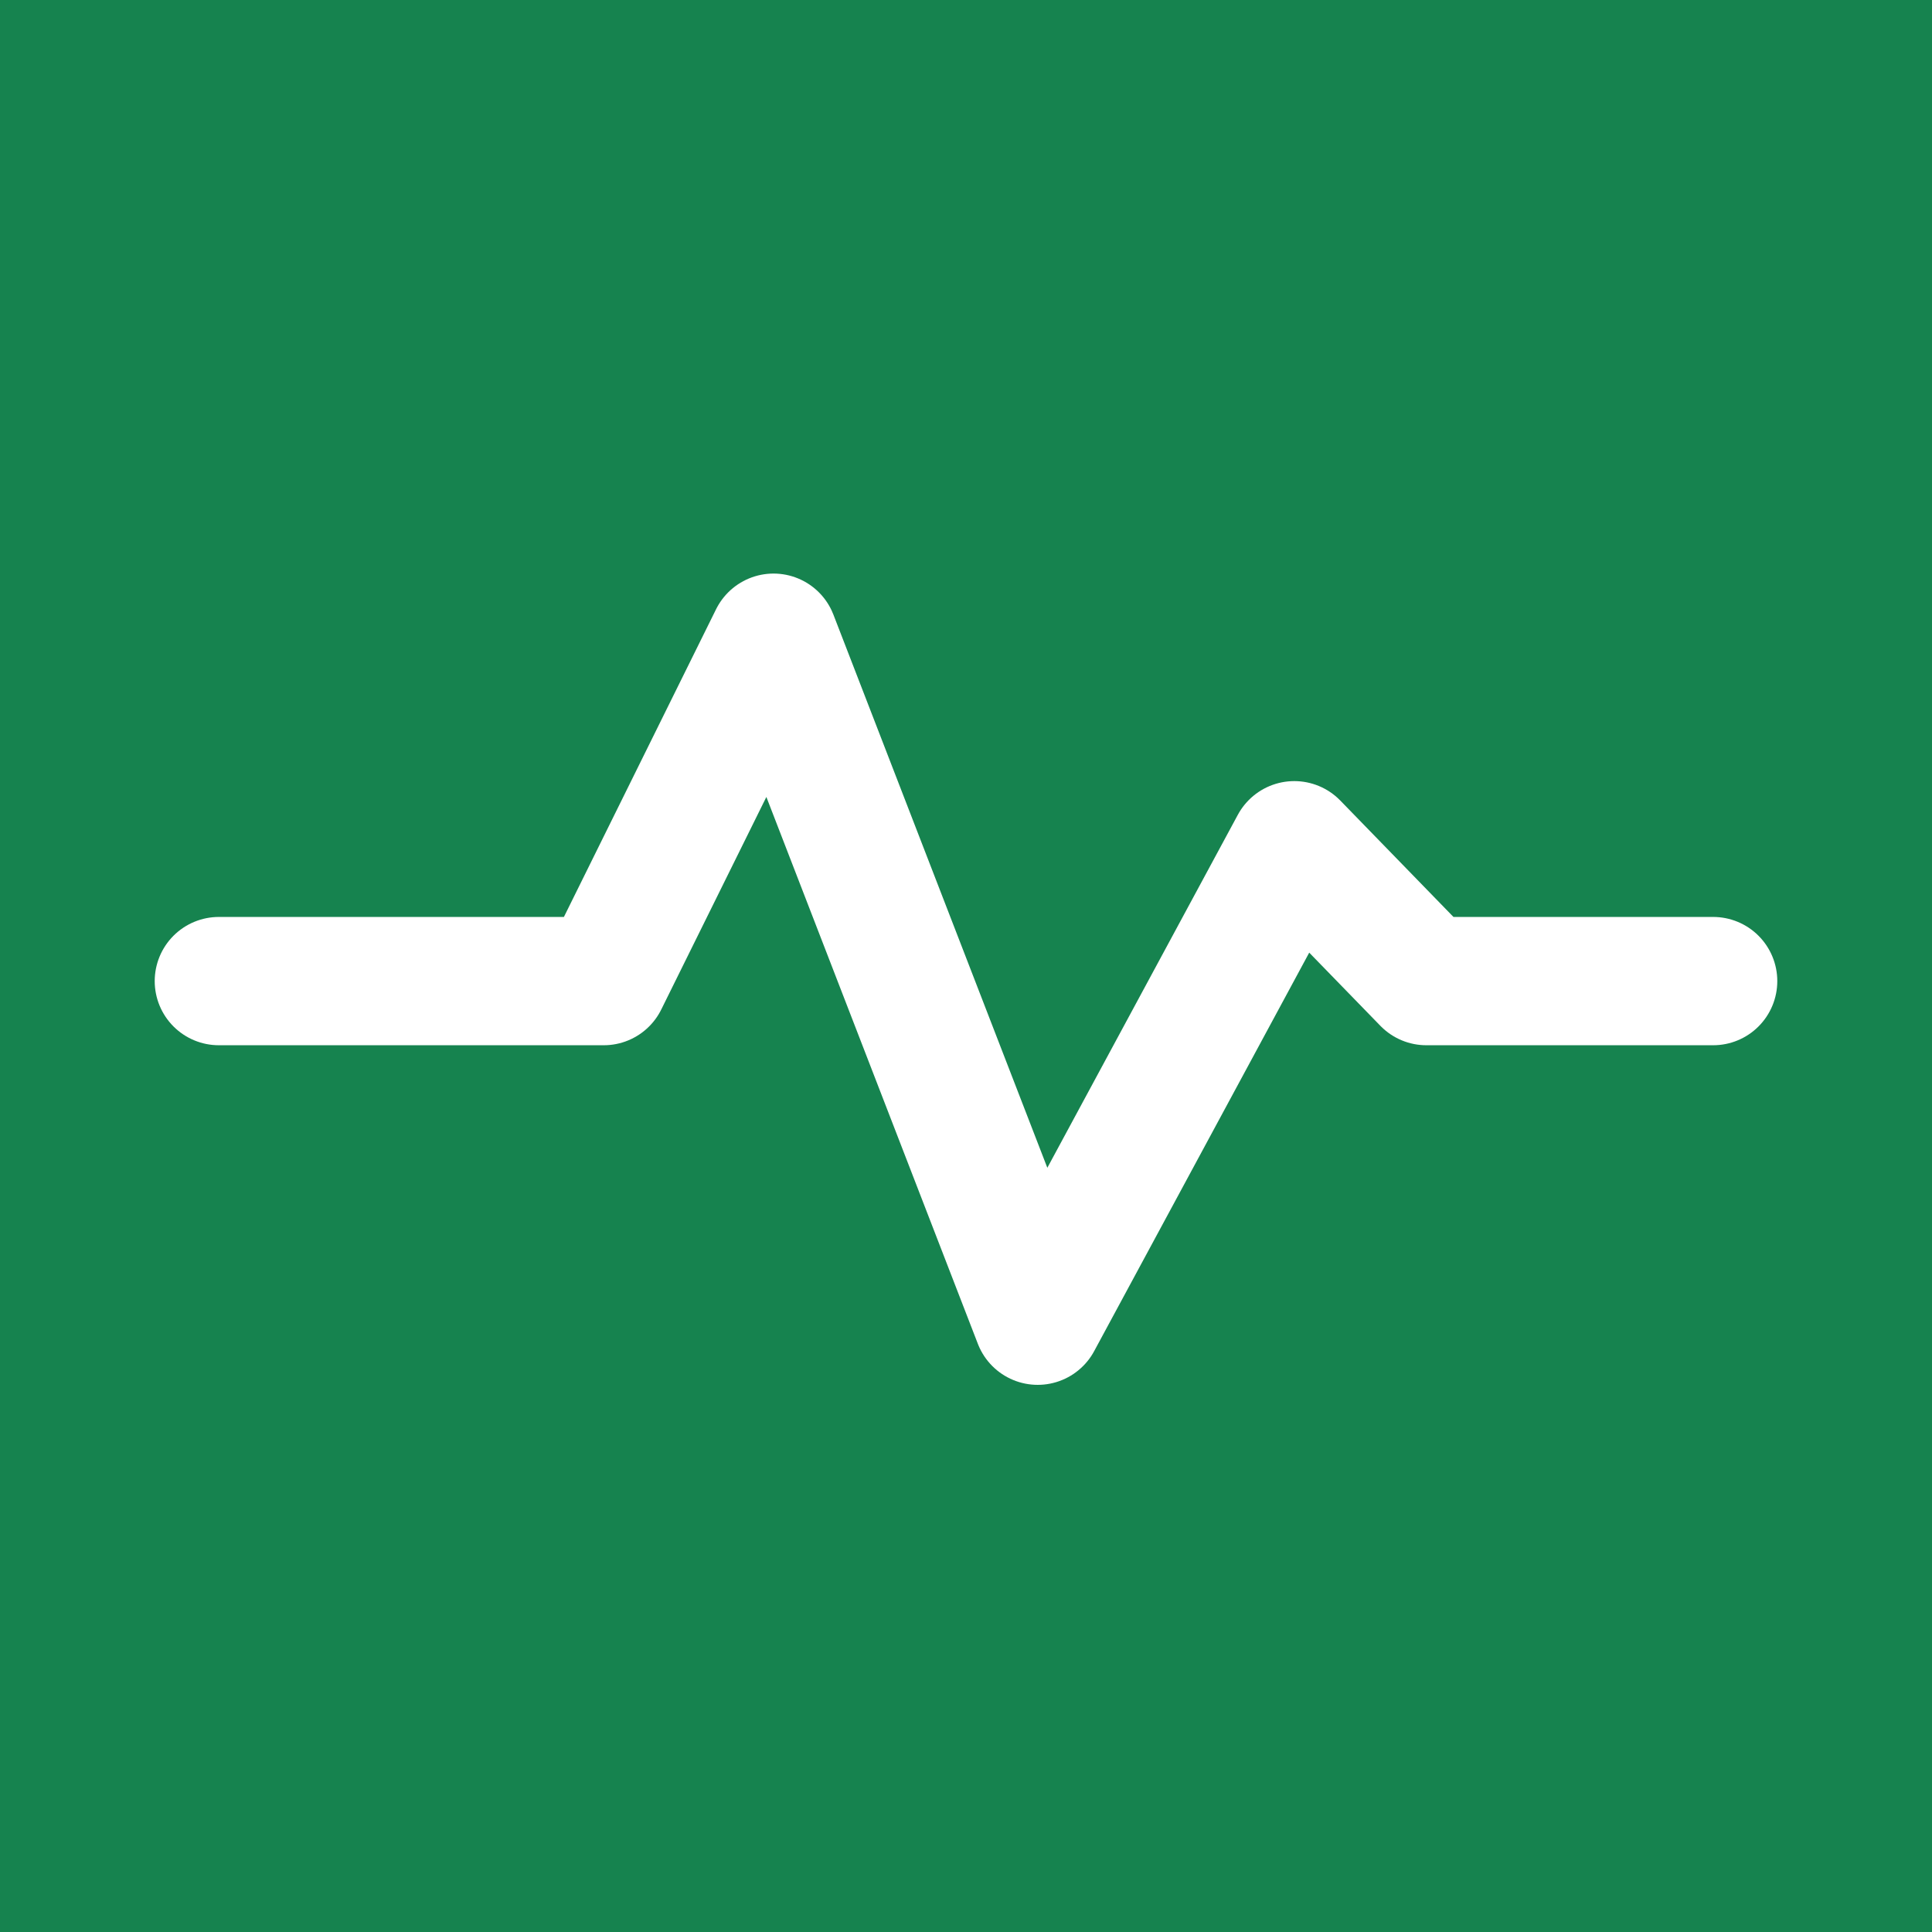
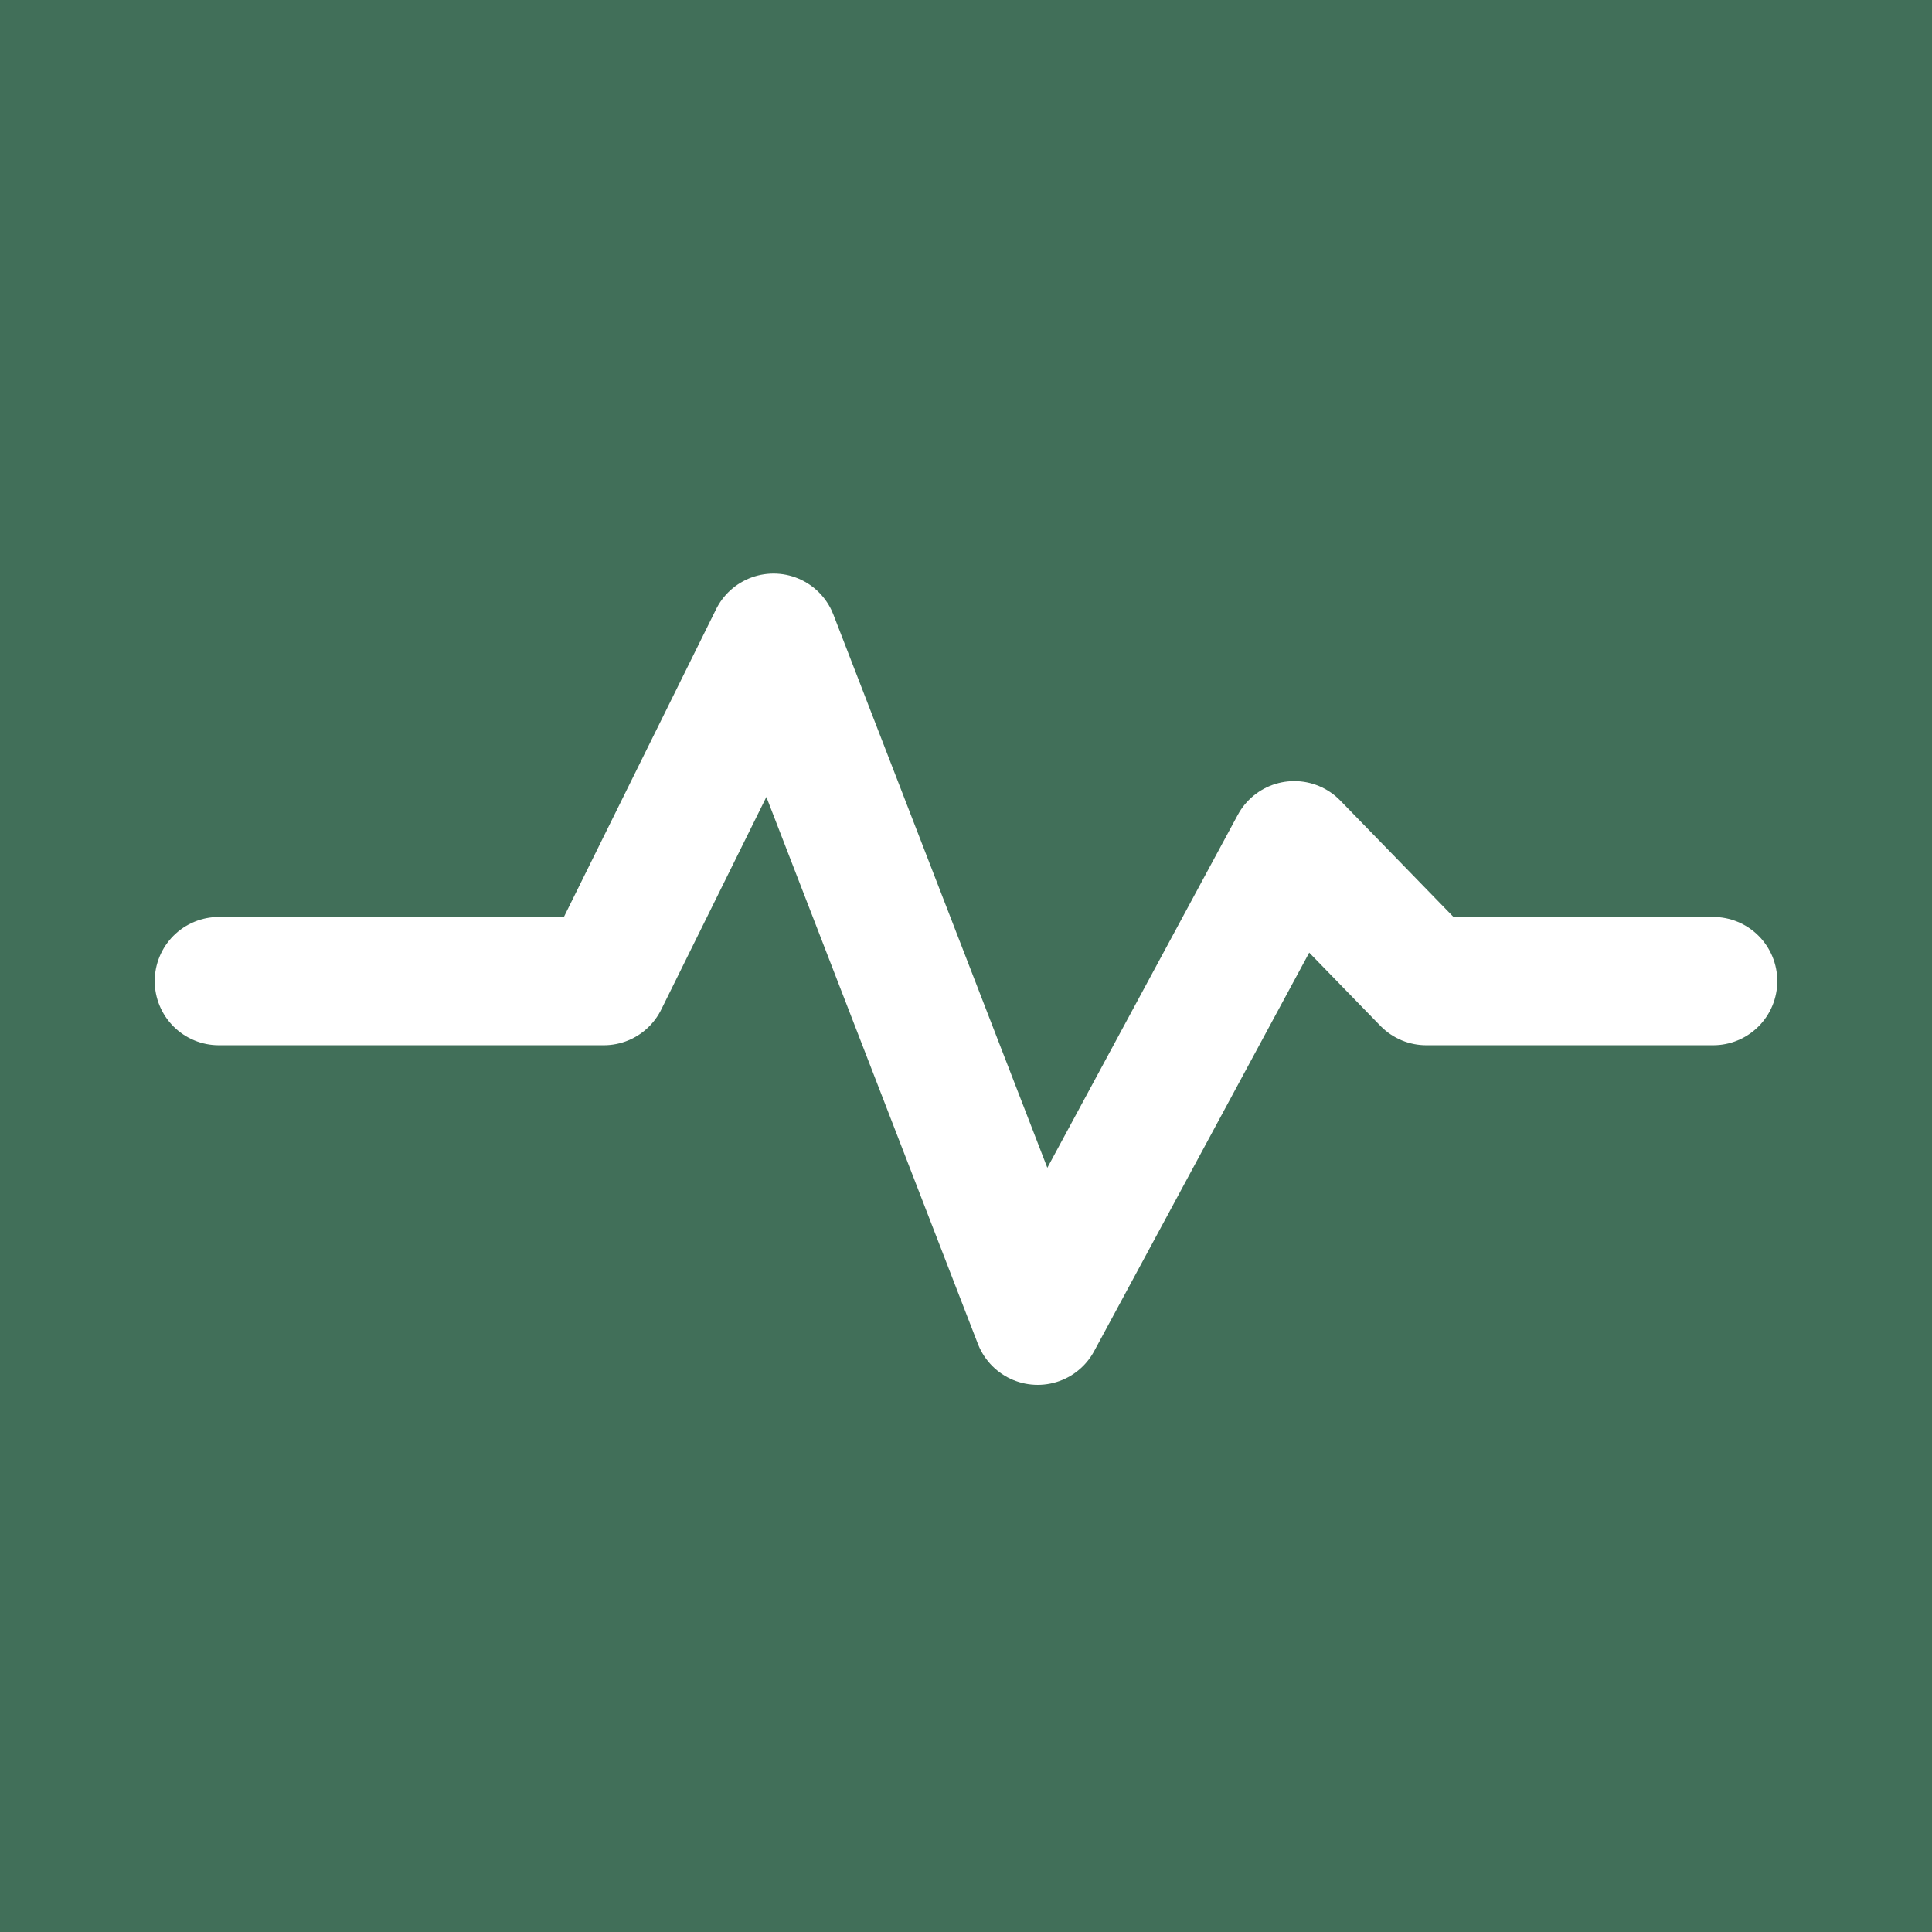
<svg xmlns="http://www.w3.org/2000/svg" viewBox="0 0 512 512">
-   <rect width="512" height="512" fill="#16834f" />
+   <rect width="512" height="512" fill="#416f59" />
  <path d="M58 260h102l45-91 70 181 68-126 35 36h76" fill="none" stroke="#fff" stroke-linecap="round" stroke-linejoin="round" stroke-width="34" />
</svg>
